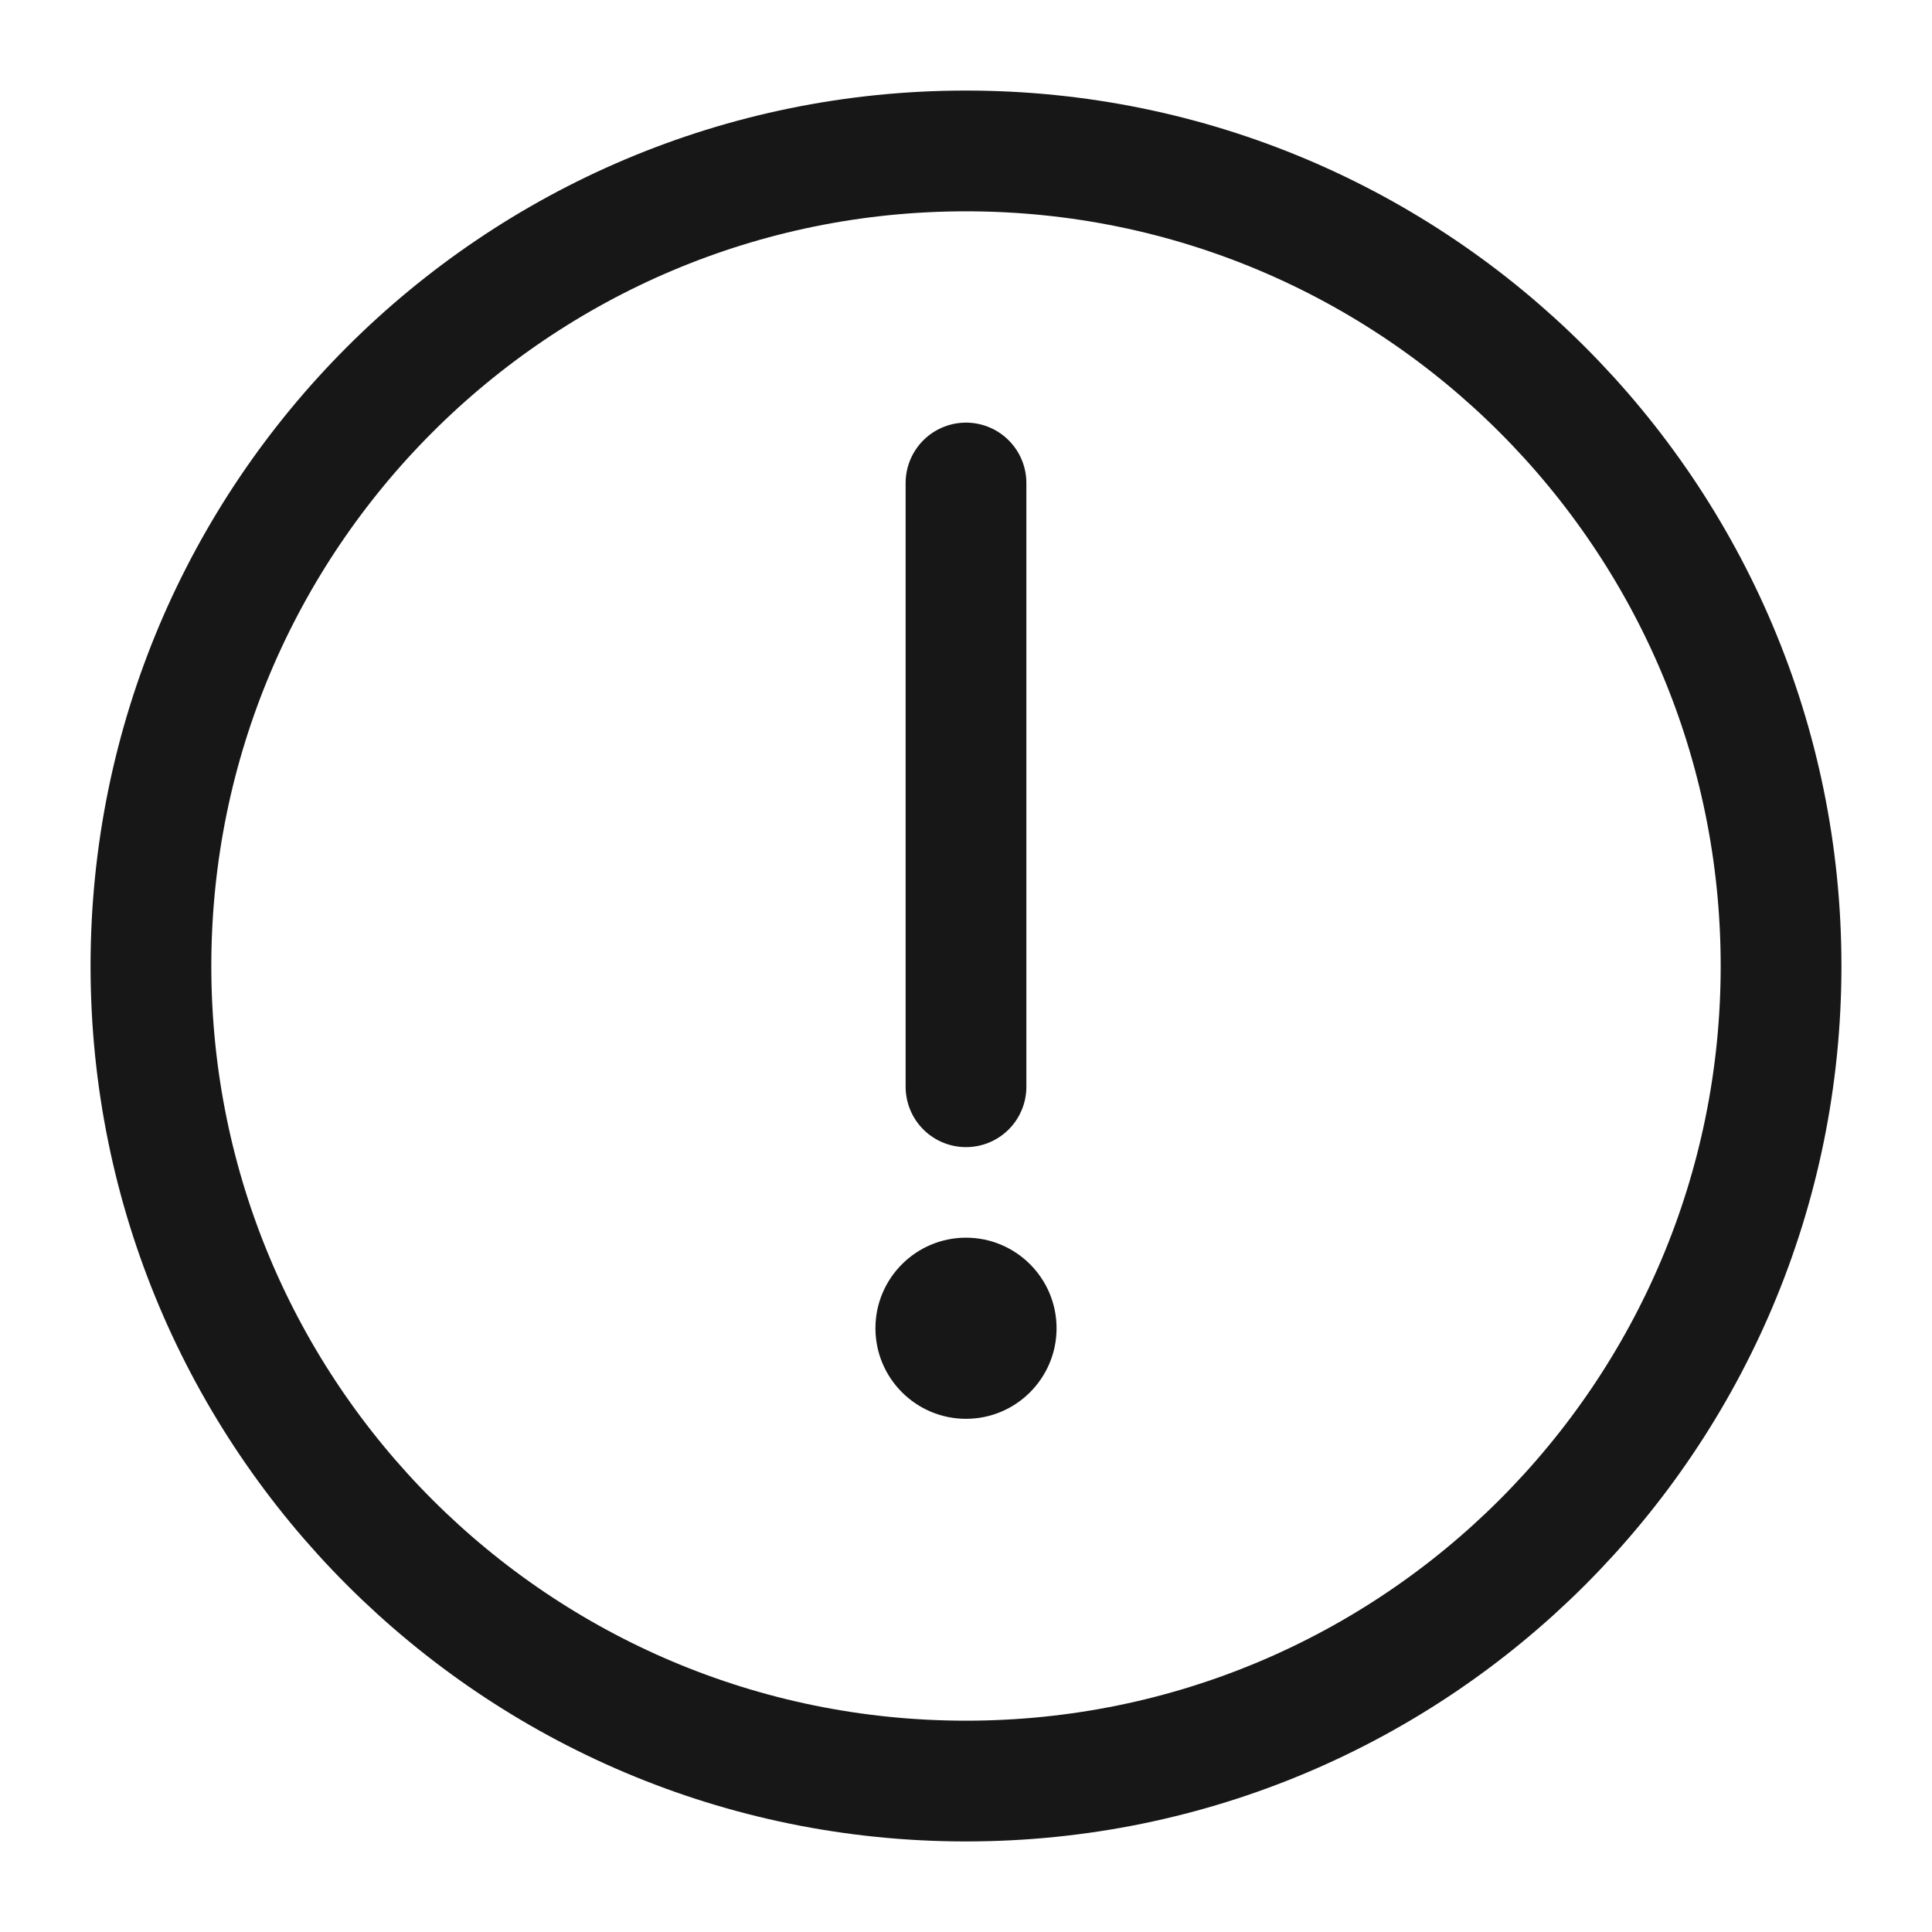
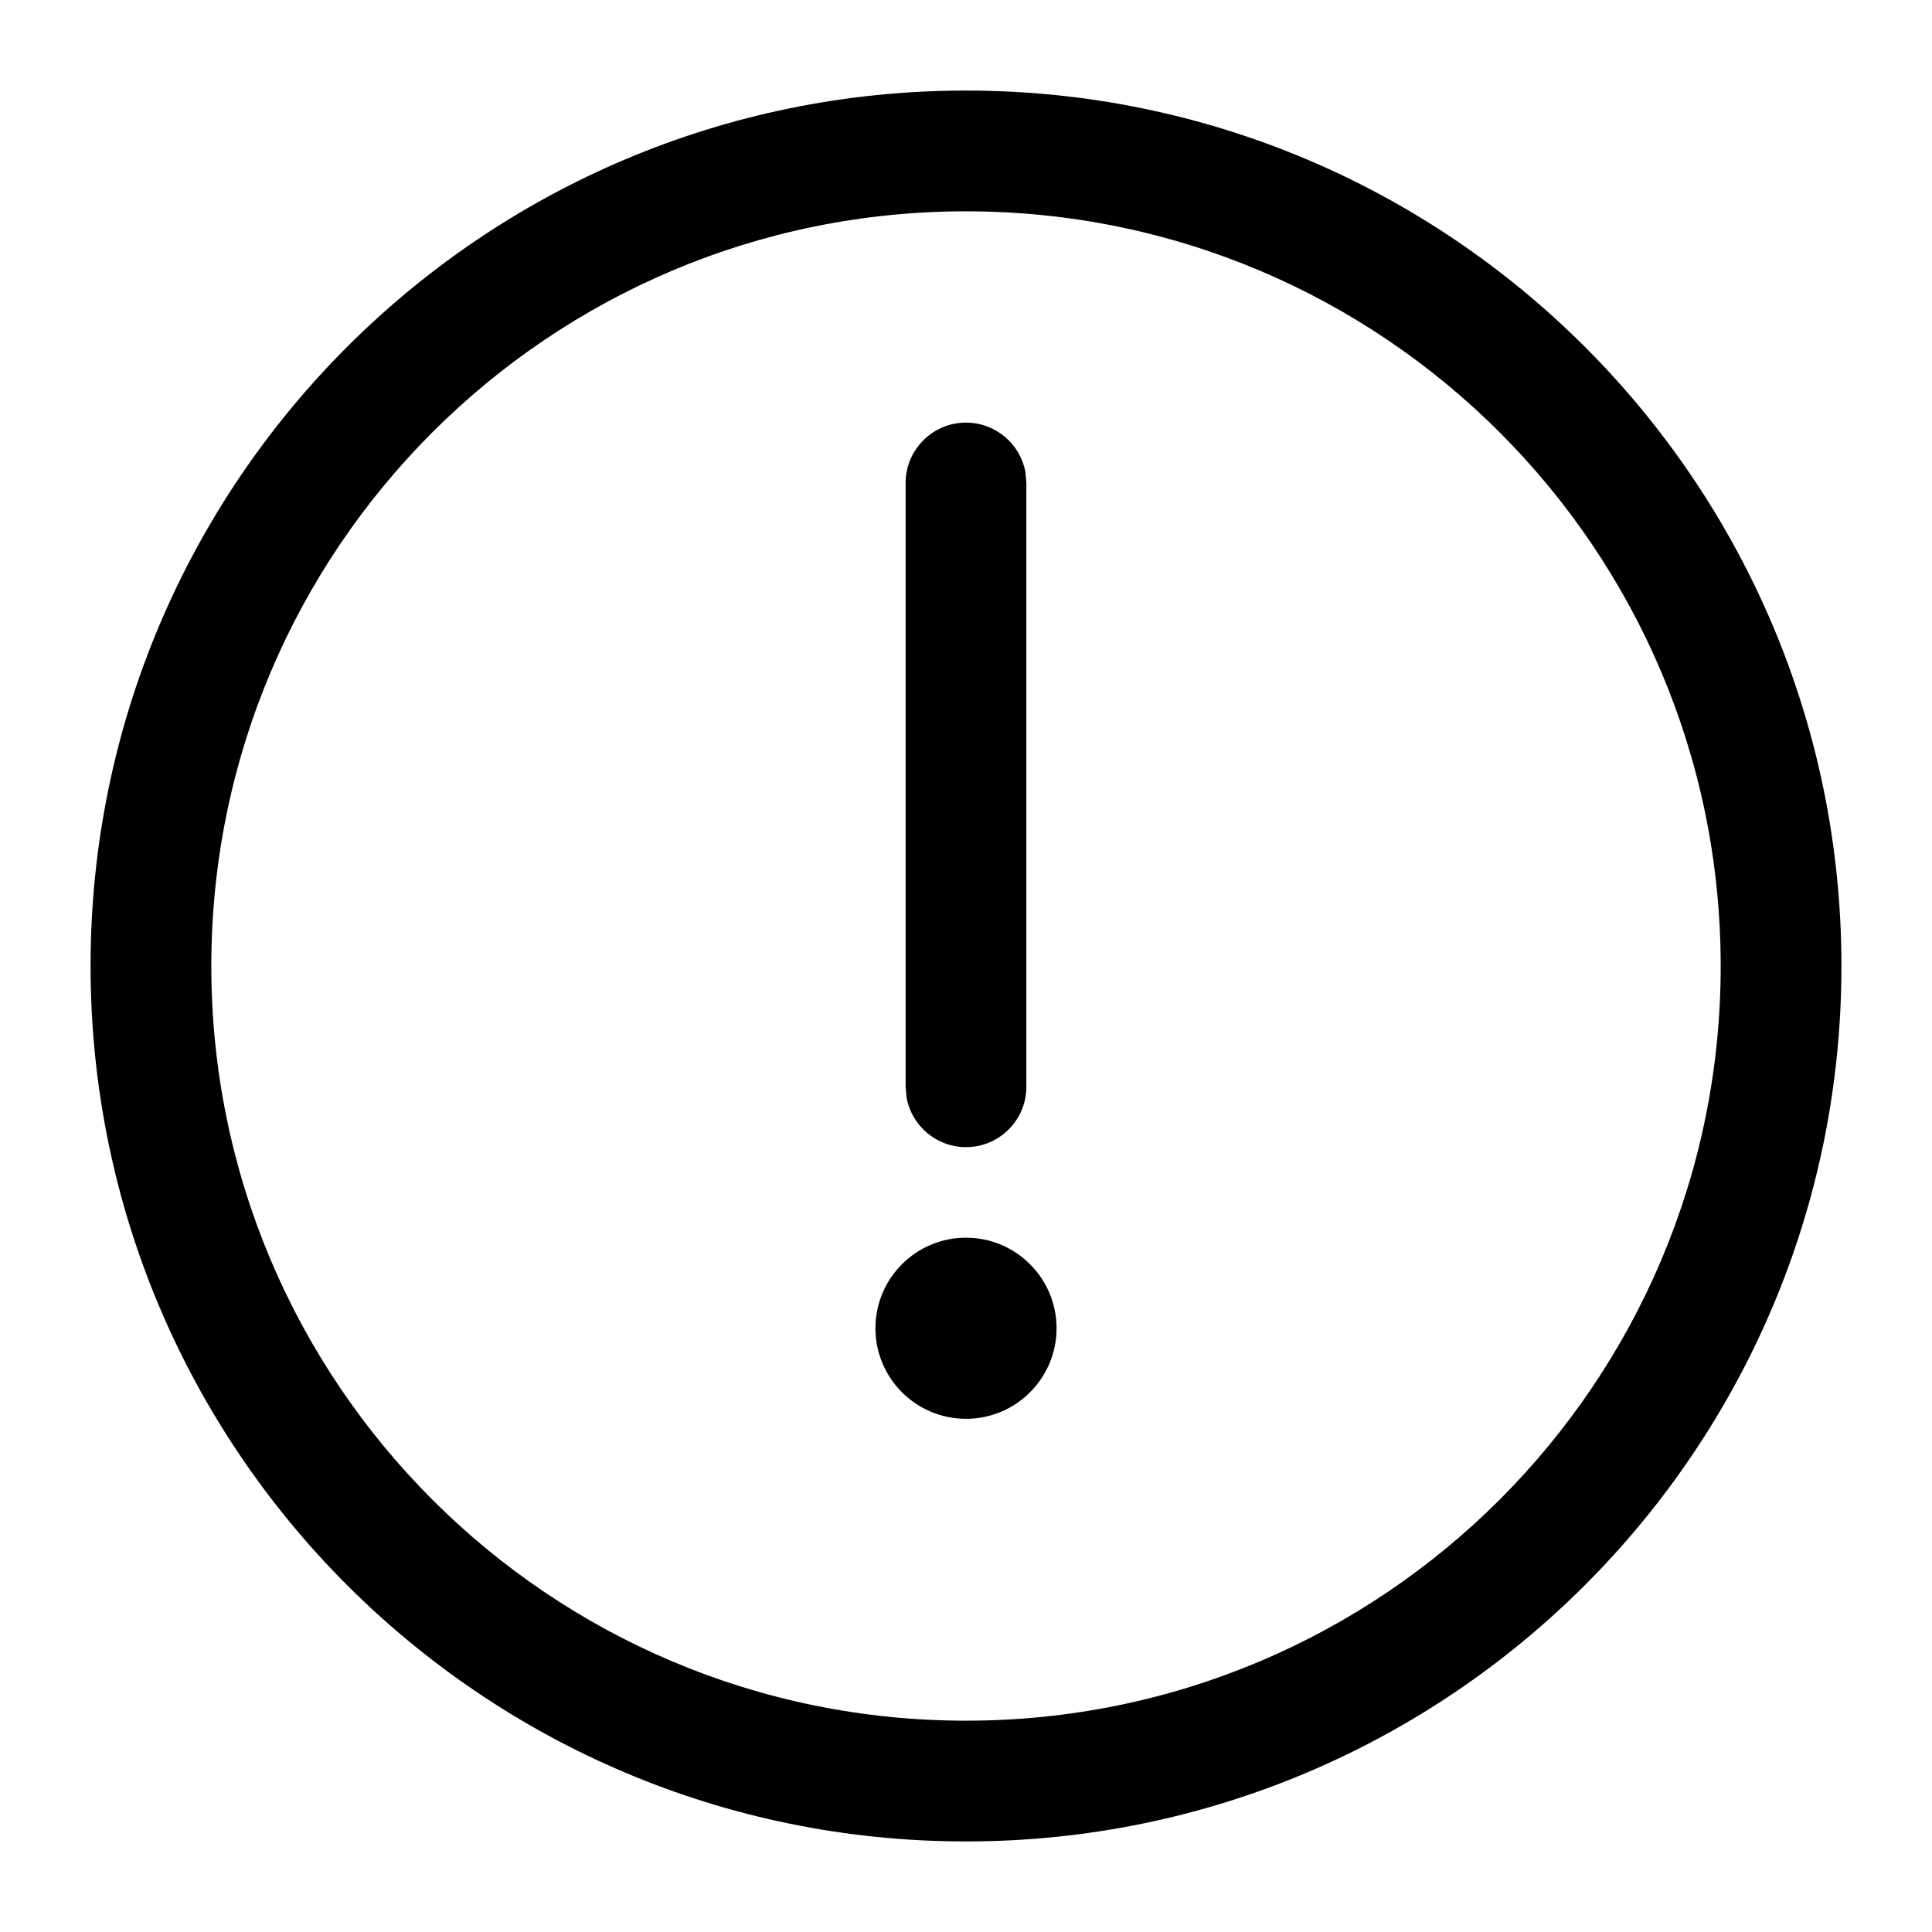
<svg xmlns="http://www.w3.org/2000/svg" width="16px" height="16px" viewBox="0 0 16 16" version="1.1">
  <g id="定稿" stroke="none" stroke-width="1" fill="none" fill-rule="evenodd">
    <g id="设施服务icon" transform="translate(-214, -171)">
      <g id="1.Base基础/2.Icon图标/帮助中心管理/16*16" transform="translate(214, 171)">
        <g id="20*20备份-25" opacity="0" transform="translate(0, 0)">
          <g id="24*24" transform="translate(8, 8) rotate(-180) translate(-8, -8) translate(-0, 0)">
            <line x1="6.136" y1="1.045" x2="6.669" y2="3.032" id="Stroke-33" stroke="#F1F1F1" stroke-width="0.5" />
            <line x1="4.4" y1="1.765" x2="5.429" y2="3.546" id="Stroke-34" stroke="#F1F1F1" stroke-width="0.5" />
            <line x1="1.765" y1="4.4" x2="3.546" y2="5.429" id="Stroke-35" stroke="#F1F1F1" stroke-width="0.5" />
            <line x1="1.045" y1="6.136" x2="3.032" y2="6.669" id="Stroke-36" stroke="#F1F1F1" stroke-width="0.5" />
            <line x1="1.045" y1="9.864" x2="3.032" y2="9.331" id="Stroke-37" stroke="#F1F1F1" stroke-width="0.5" />
            <line x1="1.765" y1="11.6" x2="3.546" y2="10.571" id="Stroke-38" stroke="#F1F1F1" stroke-width="0.5" />
            <line x1="4.4" y1="14.235" x2="5.429" y2="12.454" id="Stroke-39" stroke="#F1F1F1" stroke-width="0.5" />
            <line x1="6.136" y1="14.955" x2="6.669" y2="12.968" id="Stroke-40" stroke="#F1F1F1" stroke-width="0.5" />
            <line x1="9.864" y1="14.955" x2="9.331" y2="12.968" id="Stroke-41" stroke="#F1F1F1" stroke-width="0.5" />
            <line x1="11.6" y1="14.235" x2="10.571" y2="12.454" id="Stroke-42" stroke="#F1F1F1" stroke-width="0.5" />
            <line x1="14.235" y1="11.6" x2="12.454" y2="10.571" id="Stroke-43" stroke="#F1F1F1" stroke-width="0.5" />
            <line x1="14.955" y1="9.864" x2="12.968" y2="9.331" id="Stroke-44" stroke="#F1F1F1" stroke-width="0.5" />
            <line x1="14.955" y1="6.136" x2="12.968" y2="6.669" id="Stroke-45" stroke="#F1F1F1" stroke-width="0.5" />
            <line x1="14.235" y1="4.4" x2="12.454" y2="5.429" id="Stroke-46" stroke="#F1F1F1" stroke-width="0.5" />
            <line x1="11.6" y1="1.765" x2="10.571" y2="3.546" id="Stroke-47" stroke="#F1F1F1" stroke-width="0.5" />
            <line x1="9.864" y1="1.045" x2="9.331" y2="3.032" id="Stroke-48" stroke="#F1F1F1" stroke-width="0.5" />
            <line x1="8" y1="0.8" x2="8" y2="3.2" id="Stroke-49" stroke="#3FA8F4" stroke-width="0.5" />
            <line x1="0.8" y1="0.8" x2="4.571" y2="4.571" id="Stroke-50" stroke="#3FA8F4" stroke-width="0.5" />
            <line x1="0.8" y1="8" x2="3.2" y2="8" id="Stroke-51" stroke="#3FA8F4" stroke-width="0.5" />
            <line x1="0.8" y1="15.2" x2="4.571" y2="11.429" id="Stroke-52" stroke="#3FA8F4" stroke-width="0.5" />
            <line x1="8" y1="15.2" x2="8" y2="12.8" id="Stroke-53" stroke="#3FA8F4" stroke-width="0.5" />
            <line x1="15.2" y1="15.2" x2="11.429" y2="11.429" id="Stroke-54" stroke="#3FA8F4" stroke-width="0.5" />
            <line x1="15.2" y1="8" x2="12.8" y2="8" id="Stroke-55" stroke="#3FA8F4" stroke-width="0.5" />
            <line x1="15.2" y1="0.8" x2="11.429" y2="4.571" id="Stroke-56" stroke="#3FA8F4" stroke-width="0.5" />
            <path d="M0,16 L16,16 L16,0 L0,0 L0,16 Z M0.8,15.2 L15.2,15.2 L15.2,0.8 L0.8,0.8 L0.8,15.2 Z" id="Fill-57" fill="#F1F1F1" />
            <path d="M8,0.8 C4.024,0.8 0.8,4.024 0.8,8 C0.8,11.976 4.024,15.2 8,15.2 C11.976,15.2 15.2,11.976 15.2,8 C15.2,4.024 11.976,0.8 8,0.8 M8,0.869 C11.932,0.869 15.131,4.068 15.131,8 C15.131,11.932 11.932,15.131 8,15.131 C4.068,15.131 0.869,11.932 0.869,8 C0.869,4.068 4.068,0.869 8,0.869" id="Fill-58" fill="#3FA8F4" />
            <path d="M3.2,15.2 L12.8,15.2 L12.8,0.8 L3.2,0.8 L3.2,15.2 Z M3.264,15.131 L12.736,15.131 L12.736,0.869 L3.264,0.869 L3.264,15.131 Z" id="Fill-59" fill="#3FA8F4" />
            <path d="M2,14 L14,14 L14,2 L2,2 L2,14 Z M2.067,13.933 L13.933,13.933 L13.933,2.067 L2.067,2.067 L2.067,13.933 Z" id="Fill-60" fill="#3FA8F4" />
            <path d="M0.8,12.8 L15.2,12.8 L15.2,3.2 L0.8,3.2 L0.8,12.8 Z M0.869,12.736 L15.131,12.736 L15.131,3.264 L0.869,3.264 L0.869,12.736 Z" id="Fill-61" fill="#3FA8F4" />
            <path d="M0,16 L16,16 L16,0 L0,0 L0,16 Z M0.067,15.933 L15.933,15.933 L15.933,0.067 L0.067,0.067 L0.067,15.933 Z" id="Fill-62" fill="#3FA8F4" />
          </g>
        </g>
        <rect id="矩形" x="0" y="0" width="16" height="16" />
-         <g id="编组-7" transform="translate(1.25, 1.25)">
-           <path d="M6.75,13.5 C10.478,13.5 13.5,10.478 13.5,6.75 C13.5,3.022 10.478,0 6.75,0 C3.022,0 0,3.022 0,6.75 C0,10.478 3.022,13.5 6.75,13.5 Z" id="椭圆形" stroke="#171717" />
-           <g id="编组-5" transform="translate(6, 2.75)">
-             <line x1="0.75" y1="0" x2="0.75" y2="5" id="路径-21" stroke="#171717" stroke-linecap="round" />
-             <path d="M0.75,7.75 C1.164,7.75 1.5,7.414 1.5,7 C1.5,6.586 1.164,6.25 0.75,6.25 C0.336,6.25 0,6.586 0,7 C0,7.414 0.336,7.75 0.75,7.75 Z" id="椭圆形" fill="#171717" />
-           </g>
-         </g>
+         <path d="M8,0.75 C12.004,0.75 15.25,3.996 15.25,8 C15.25,12.004 12.004,15.25 8,15.25 C3.996,15.25 0.75,12.004 0.75,8 C0.75,3.996 3.996,0.75 8,0.75 Z M8,1.75 C4.548,1.75 1.75,4.548 1.75,8 C1.75,11.452 4.548,14.25 8,14.25 C11.452,14.25 14.25,11.452 14.25,8 C14.25,4.548 11.452,1.75 8,1.75 Z M8,10.25 C8.414,10.25 8.75,10.586 8.75,11 C8.75,11.414 8.414,11.75 8,11.75 C7.586,11.75 7.25,11.414 7.25,11 C7.25,10.586 7.586,10.25 8,10.25 Z M8,3.5 C8.245,3.5 8.45,3.677 8.492,3.91 L8.5,4 L8.5,9 C8.5,9.276 8.276,9.5 8,9.5 C7.755,9.5 7.55,9.323 7.508,9.09 L7.5,9 L7.5,4 C7.5,3.724 7.724,3.5 8,3.5 Z" id="形状结合" fill="currentColor" fill-rule="nonzero" />
      </g>
    </g>
  </g>
</svg>
